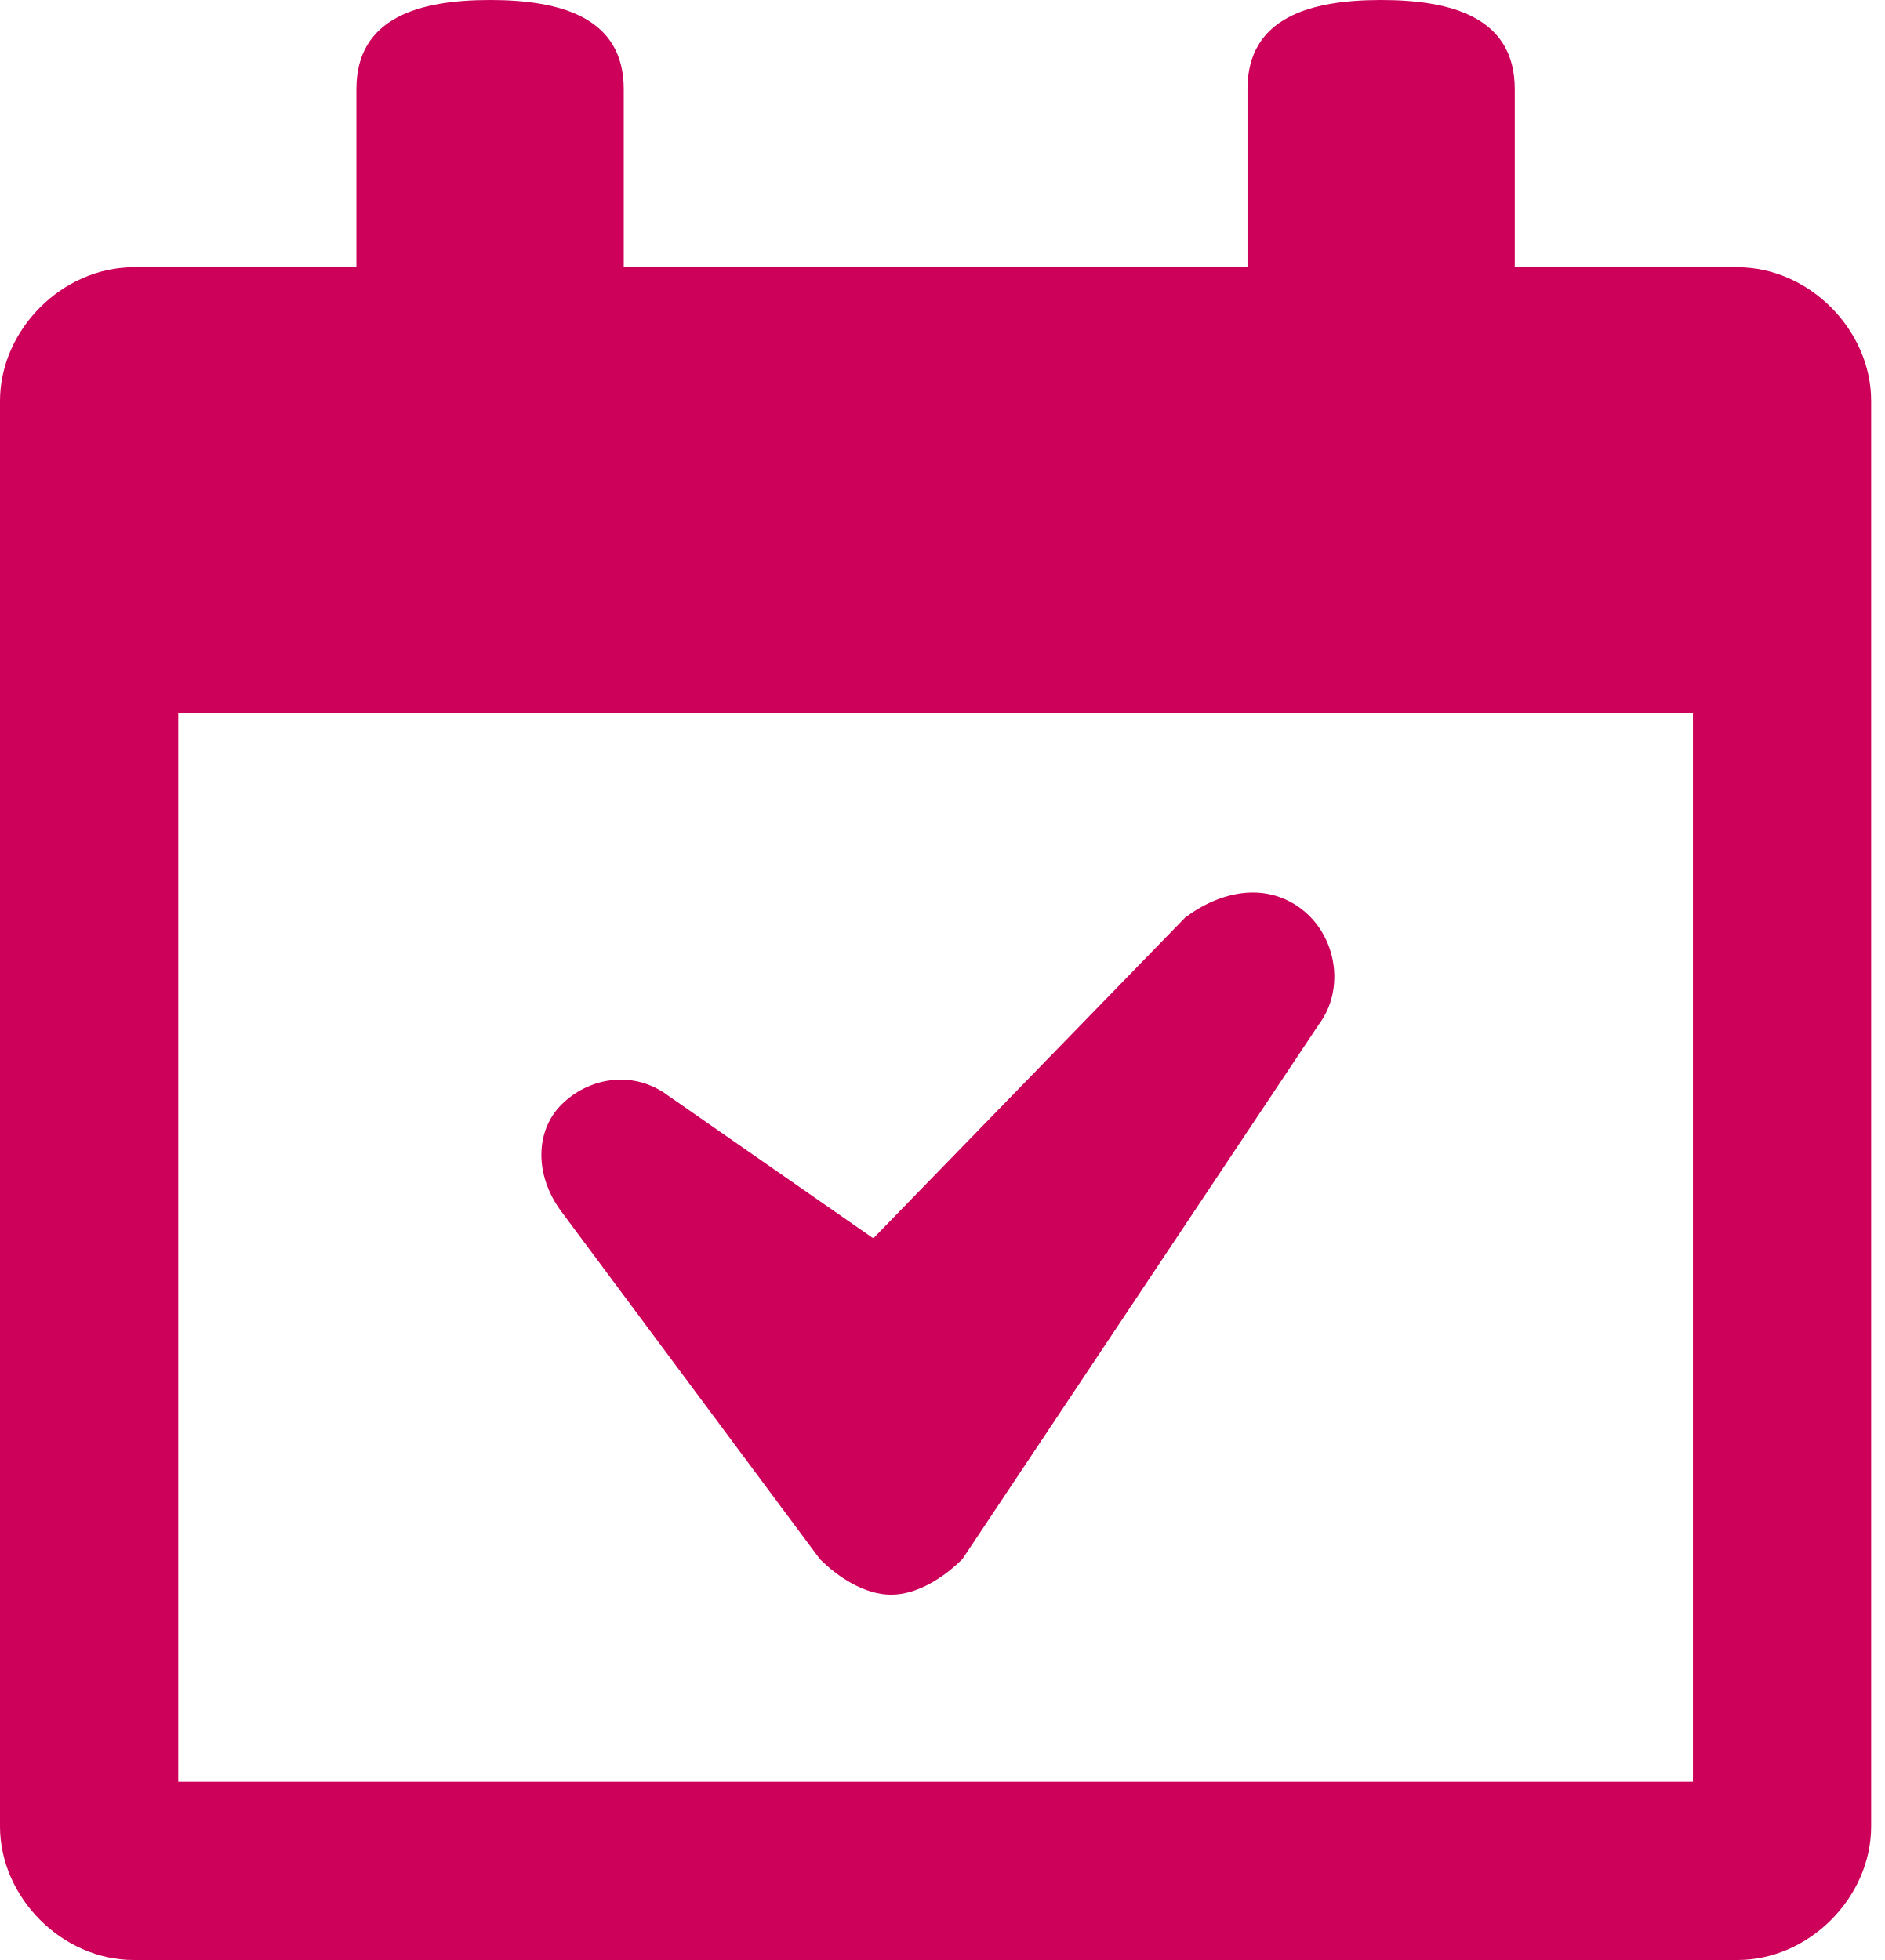
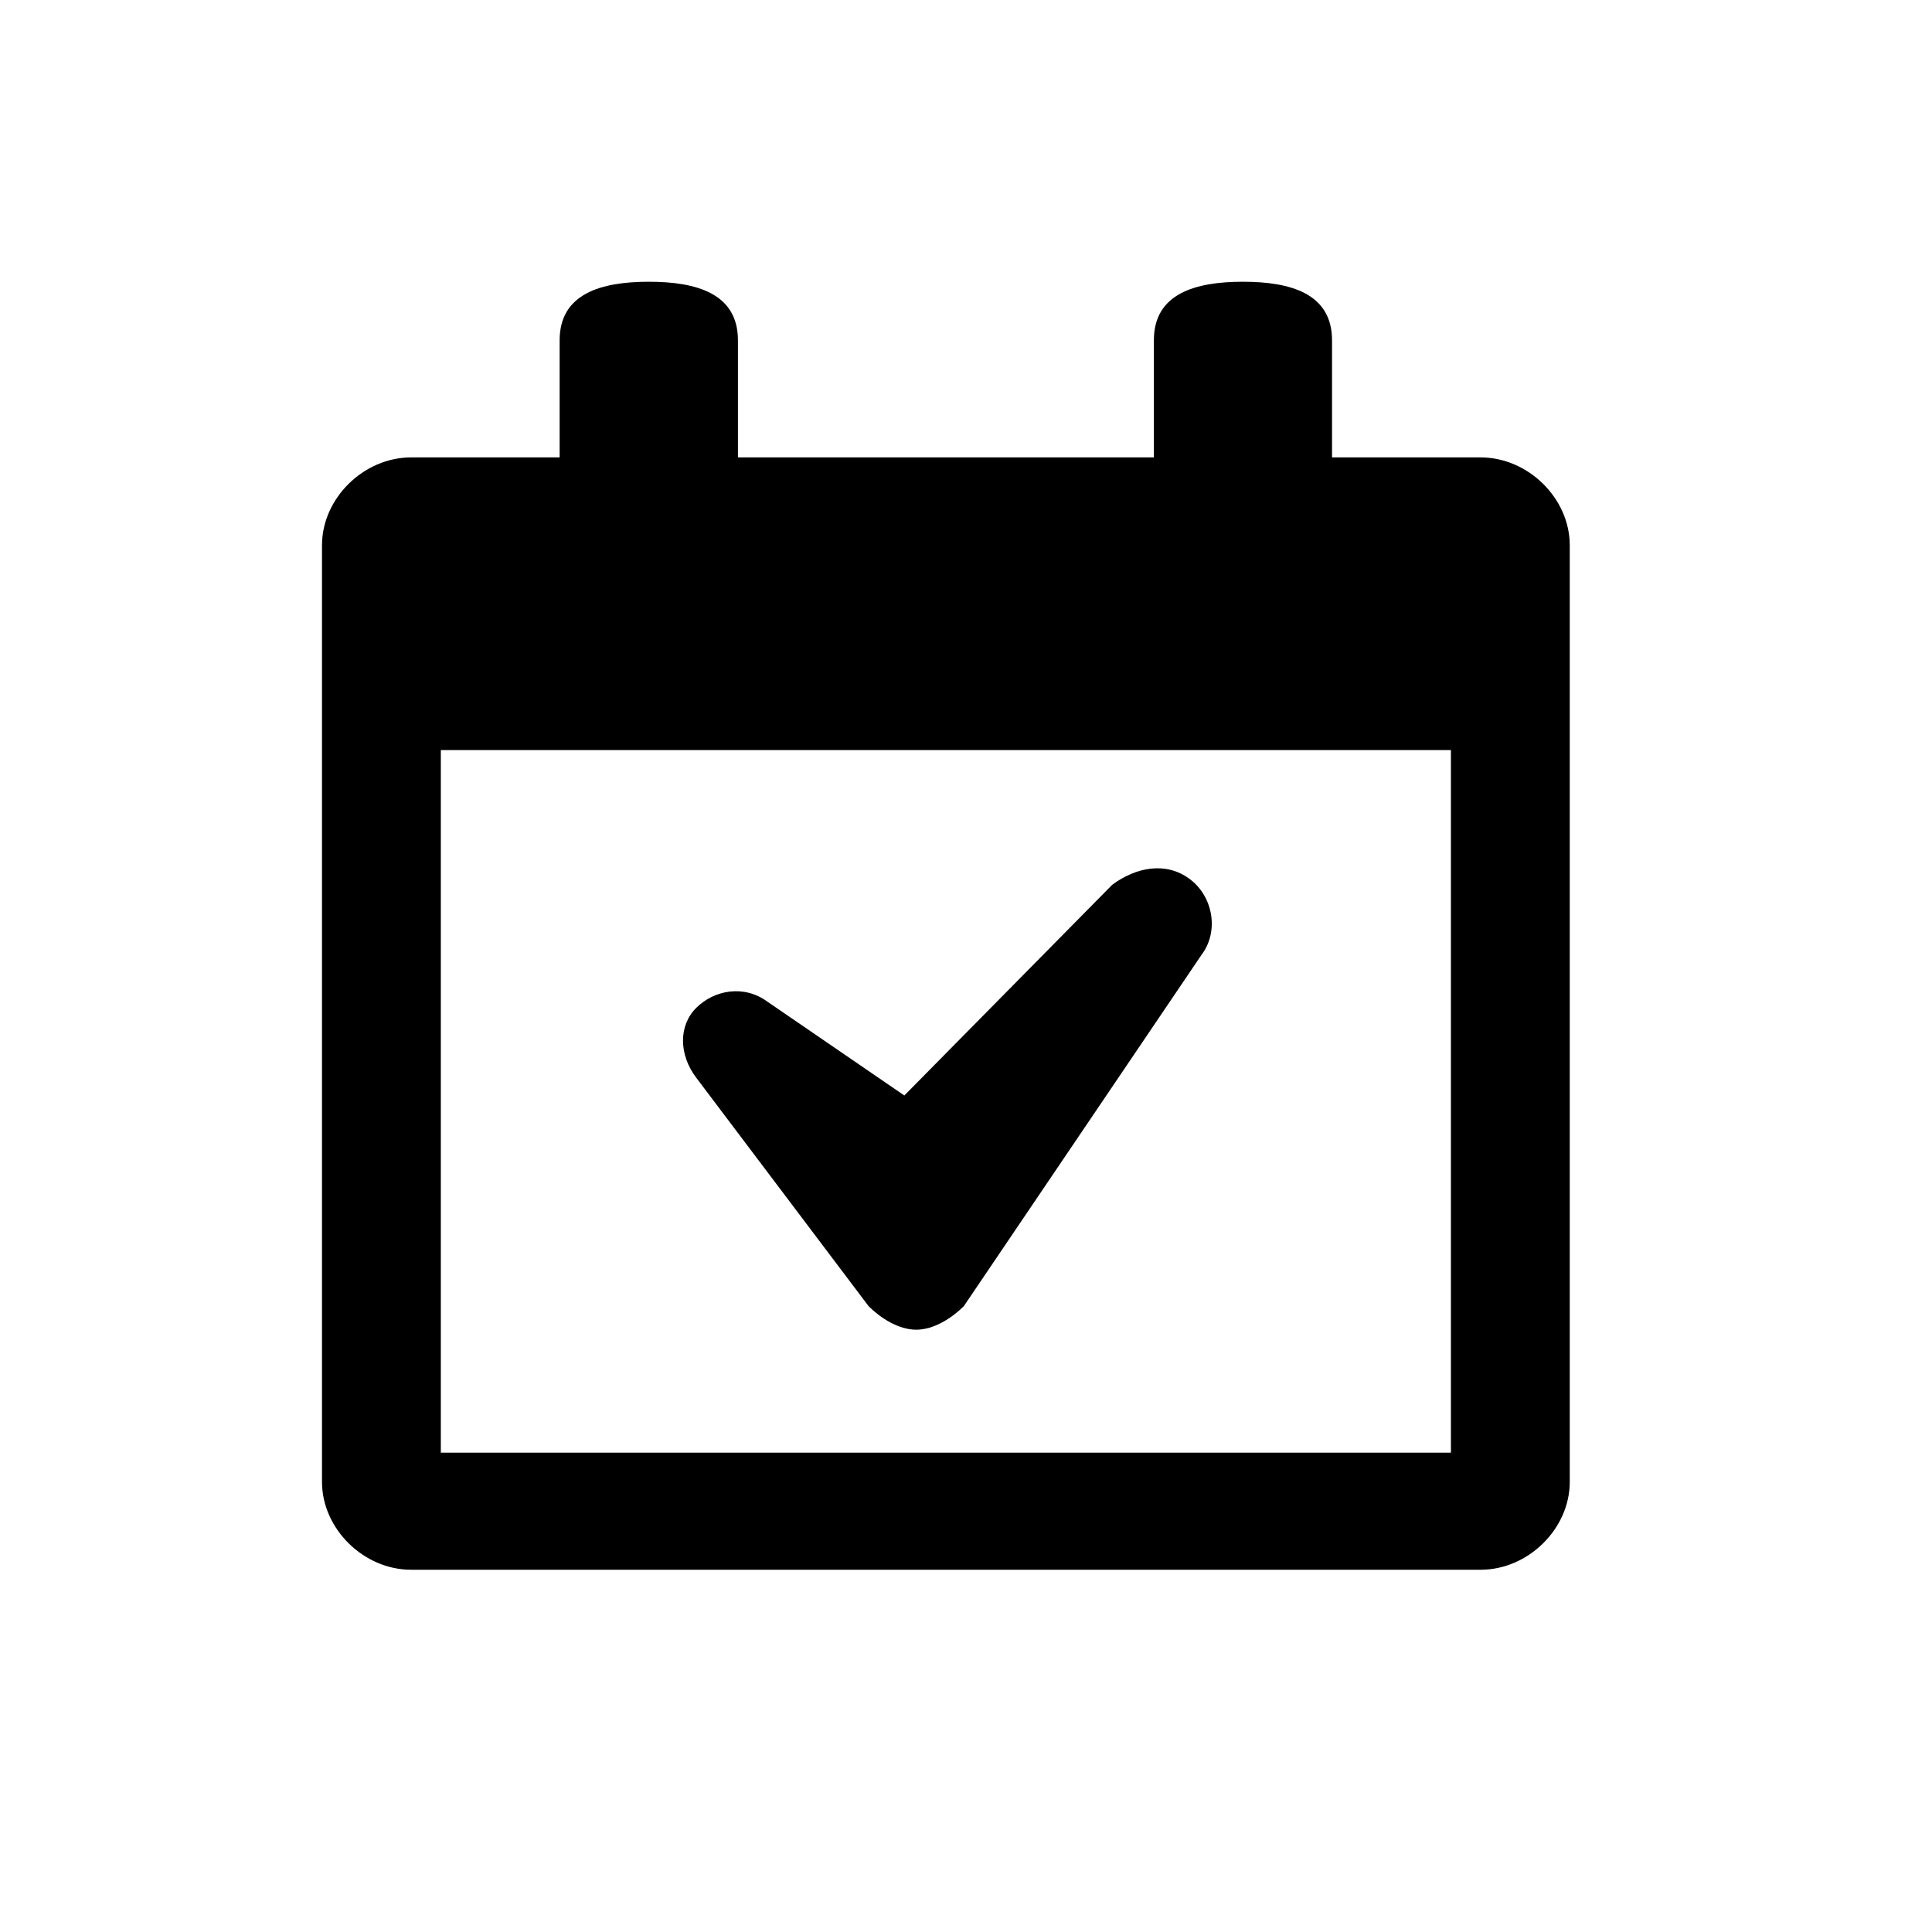
- <svg xmlns="http://www.w3.org/2000/svg" viewBox="0 0 25 26" fill="none">
-   <path d="M23.046 3.545H20.091V1.182C20.091 0.236 19.264 0 18.318 0C17.373 0 16.546 0.236 16.546 1.182V3.545H8.273V1.182C8.273 0.236 7.445 0 6.5 0C5.555 0 4.727 0.236 4.727 1.182V3.545H1.773C0.827 3.545 0 4.373 0 5.318V24.227C0 25.173 0.827 26 1.773 26H23.046C23.991 26 24.818 25.173 24.818 24.227V5.318C24.818 4.373 23.991 3.545 23.046 3.545ZM2.364 23.636V9.455H22.454V23.636H2.364Z" fill="#CD005A" />
-   <path d="M15.719 12.172L11.583 16.427L8.865 14.536C8.392 14.181 7.801 14.299 7.446 14.654C7.092 15.008 7.092 15.599 7.446 16.072L10.874 20.681C11.11 20.918 11.465 21.154 11.819 21.154C12.174 21.154 12.528 20.918 12.765 20.681L17.492 13.59C17.846 13.118 17.728 12.409 17.256 12.054C16.783 11.699 16.192 11.818 15.719 12.172Z" fill="#CD005A" />
+ <svg xmlns="http://www.w3.org/2000/svg" width="48" height="48" viewBox="0 0 48 48" fill="none">
+   <path d="M22.468 27.217l5.166-5.236c.591-.436 1.33-.582 1.92-.145.59.436.738 1.309.295 1.89l-5.905 8.728c-.295.29-.738.582-1.18.582-.444 0-.887-.291-1.182-.582l-4.28-5.673c-.444-.582-.444-1.309 0-1.745.442-.437 1.18-.582 1.77-.146l3.396 2.327z" fill="currentColor" />
+   <path fill-rule="evenodd" clip-rule="evenodd" d="M33.095 11.364h3.69c1.182 0 2.215 1.018 2.215 2.181v23.273C39 37.982 37.967 39 36.786 39H10.214C9.034 39 8 37.982 8 36.818V13.546c0-1.164 1.033-2.182 2.214-2.182h3.69v-2.91C13.905 7.292 14.939 7 16.12 7c1.181 0 2.214.29 2.214 1.455v2.909h10.334v-2.91C28.667 7.292 29.7 7 30.88 7c1.18 0 2.214.29 2.214 1.455v2.909zm-22.143 7.272v17.455h25.096V18.636H10.951z" fill="currentColor" />
</svg>
